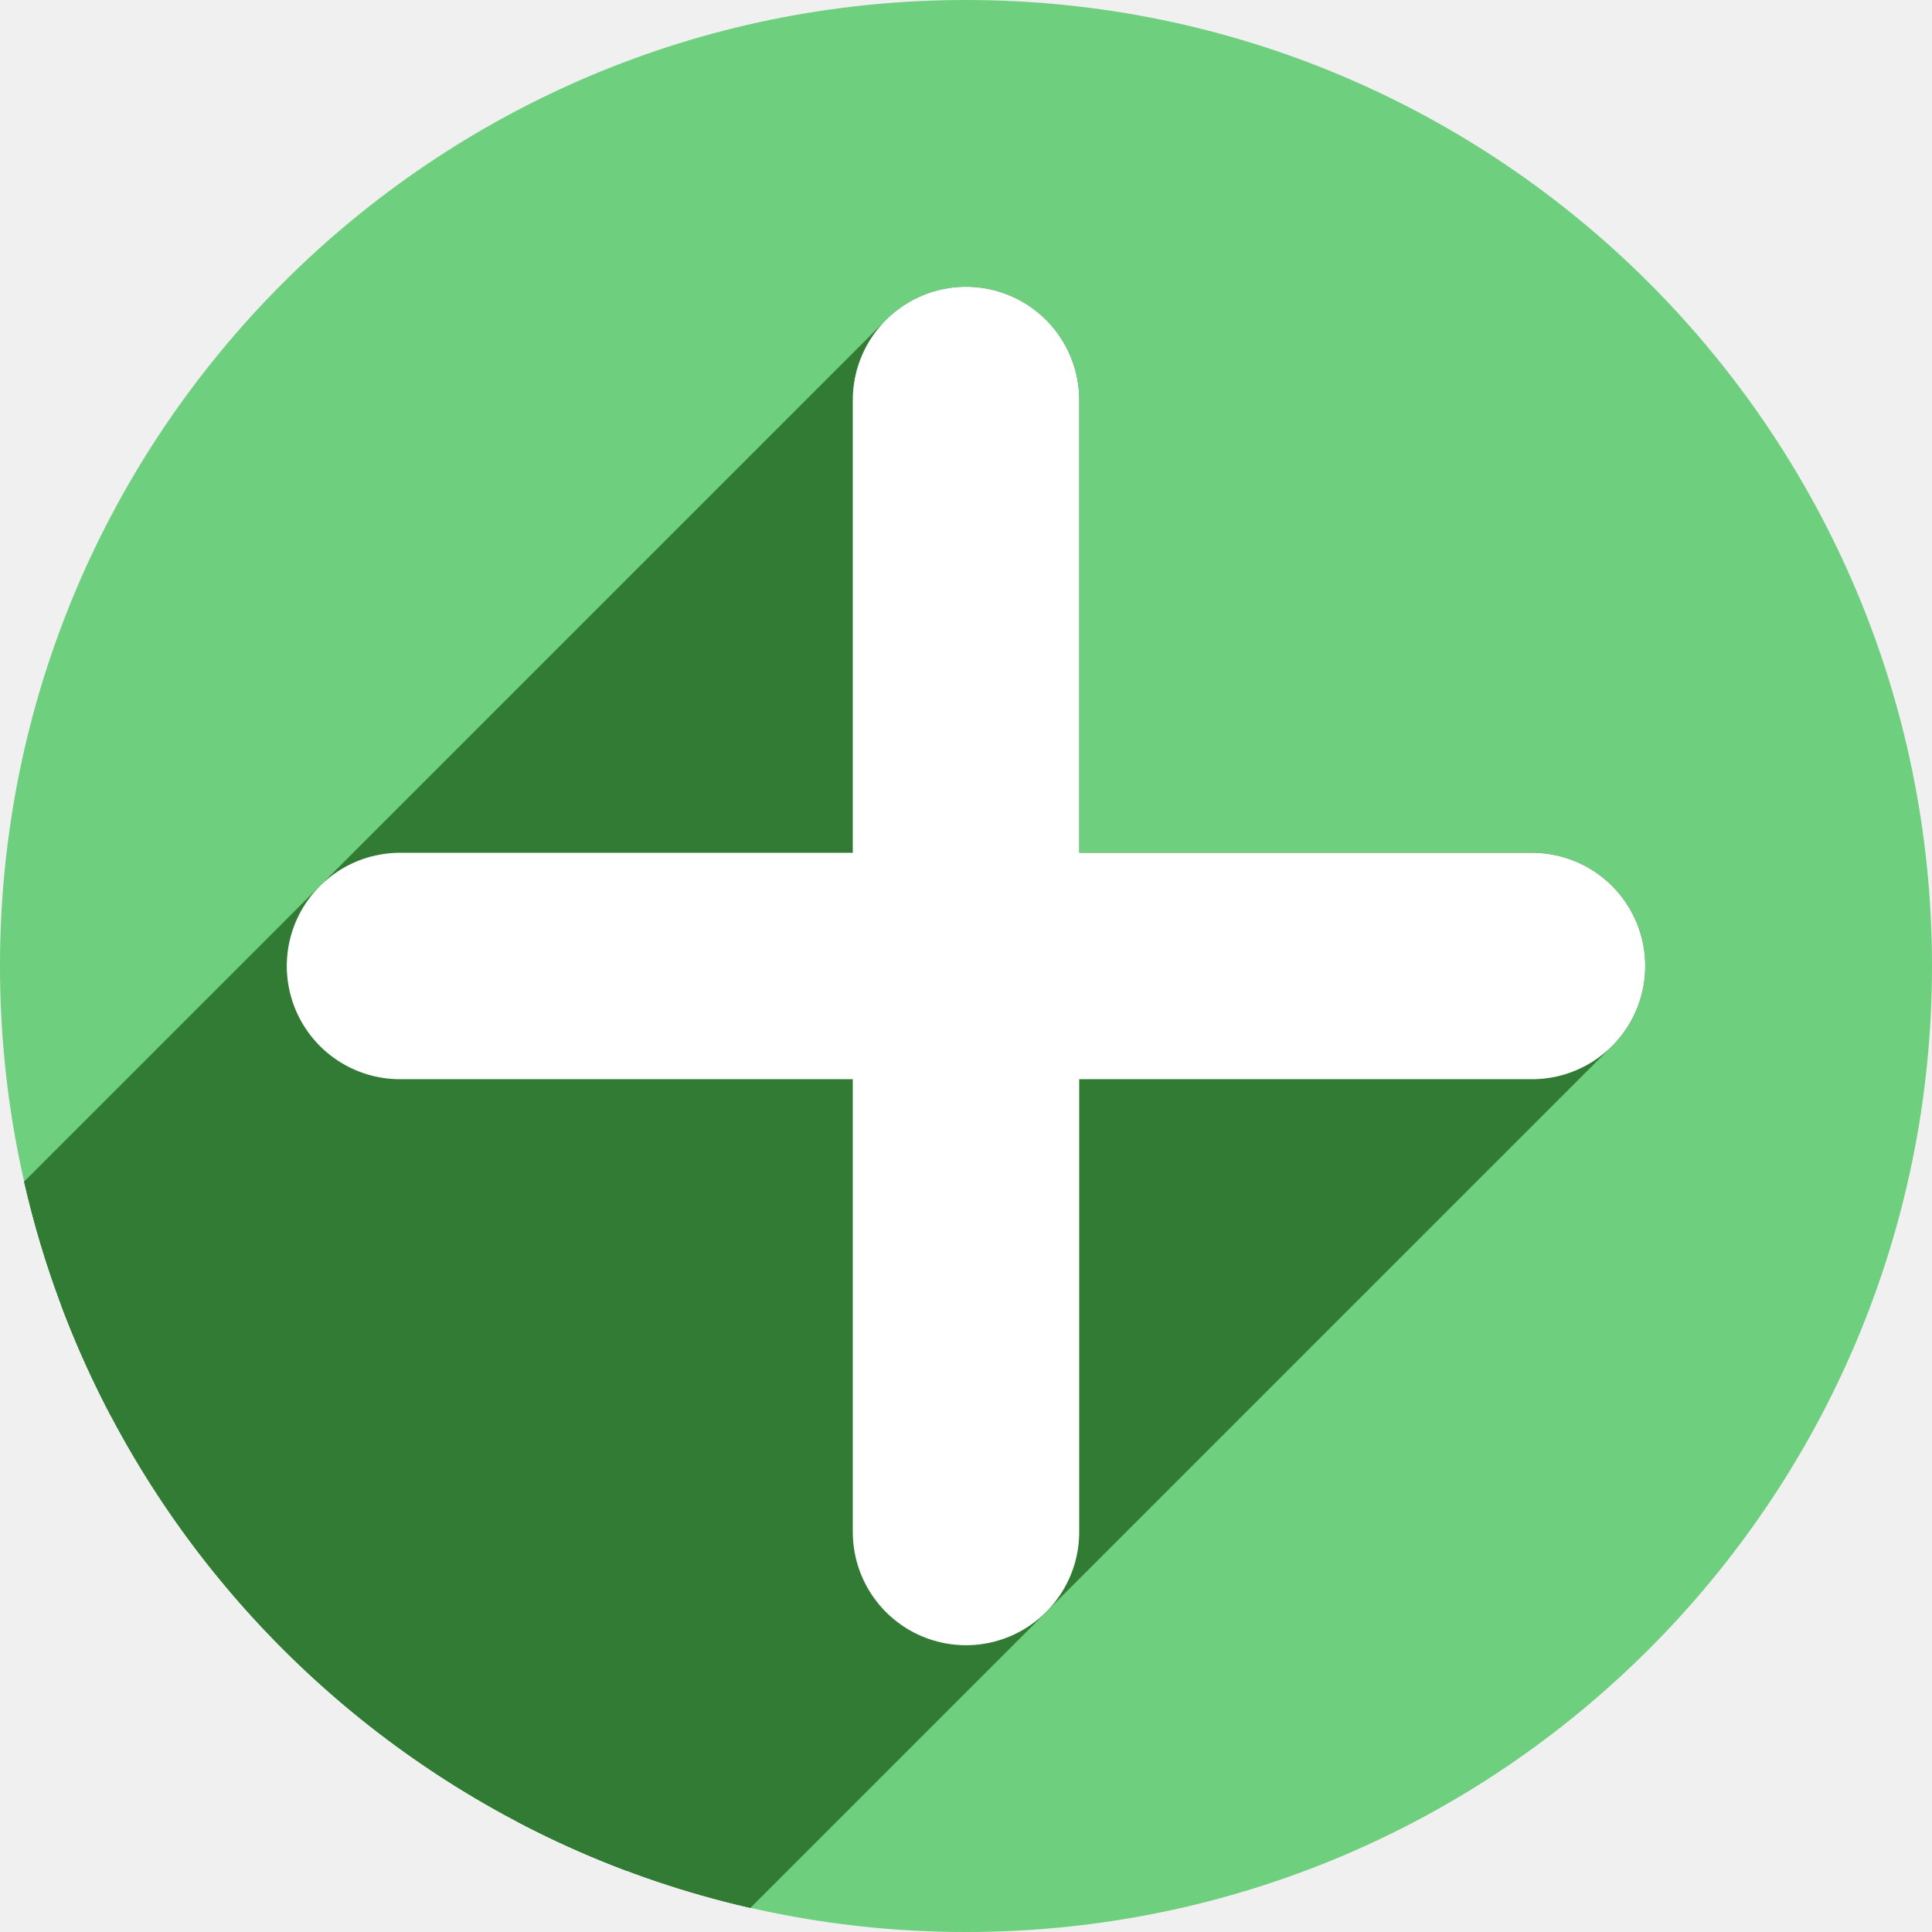
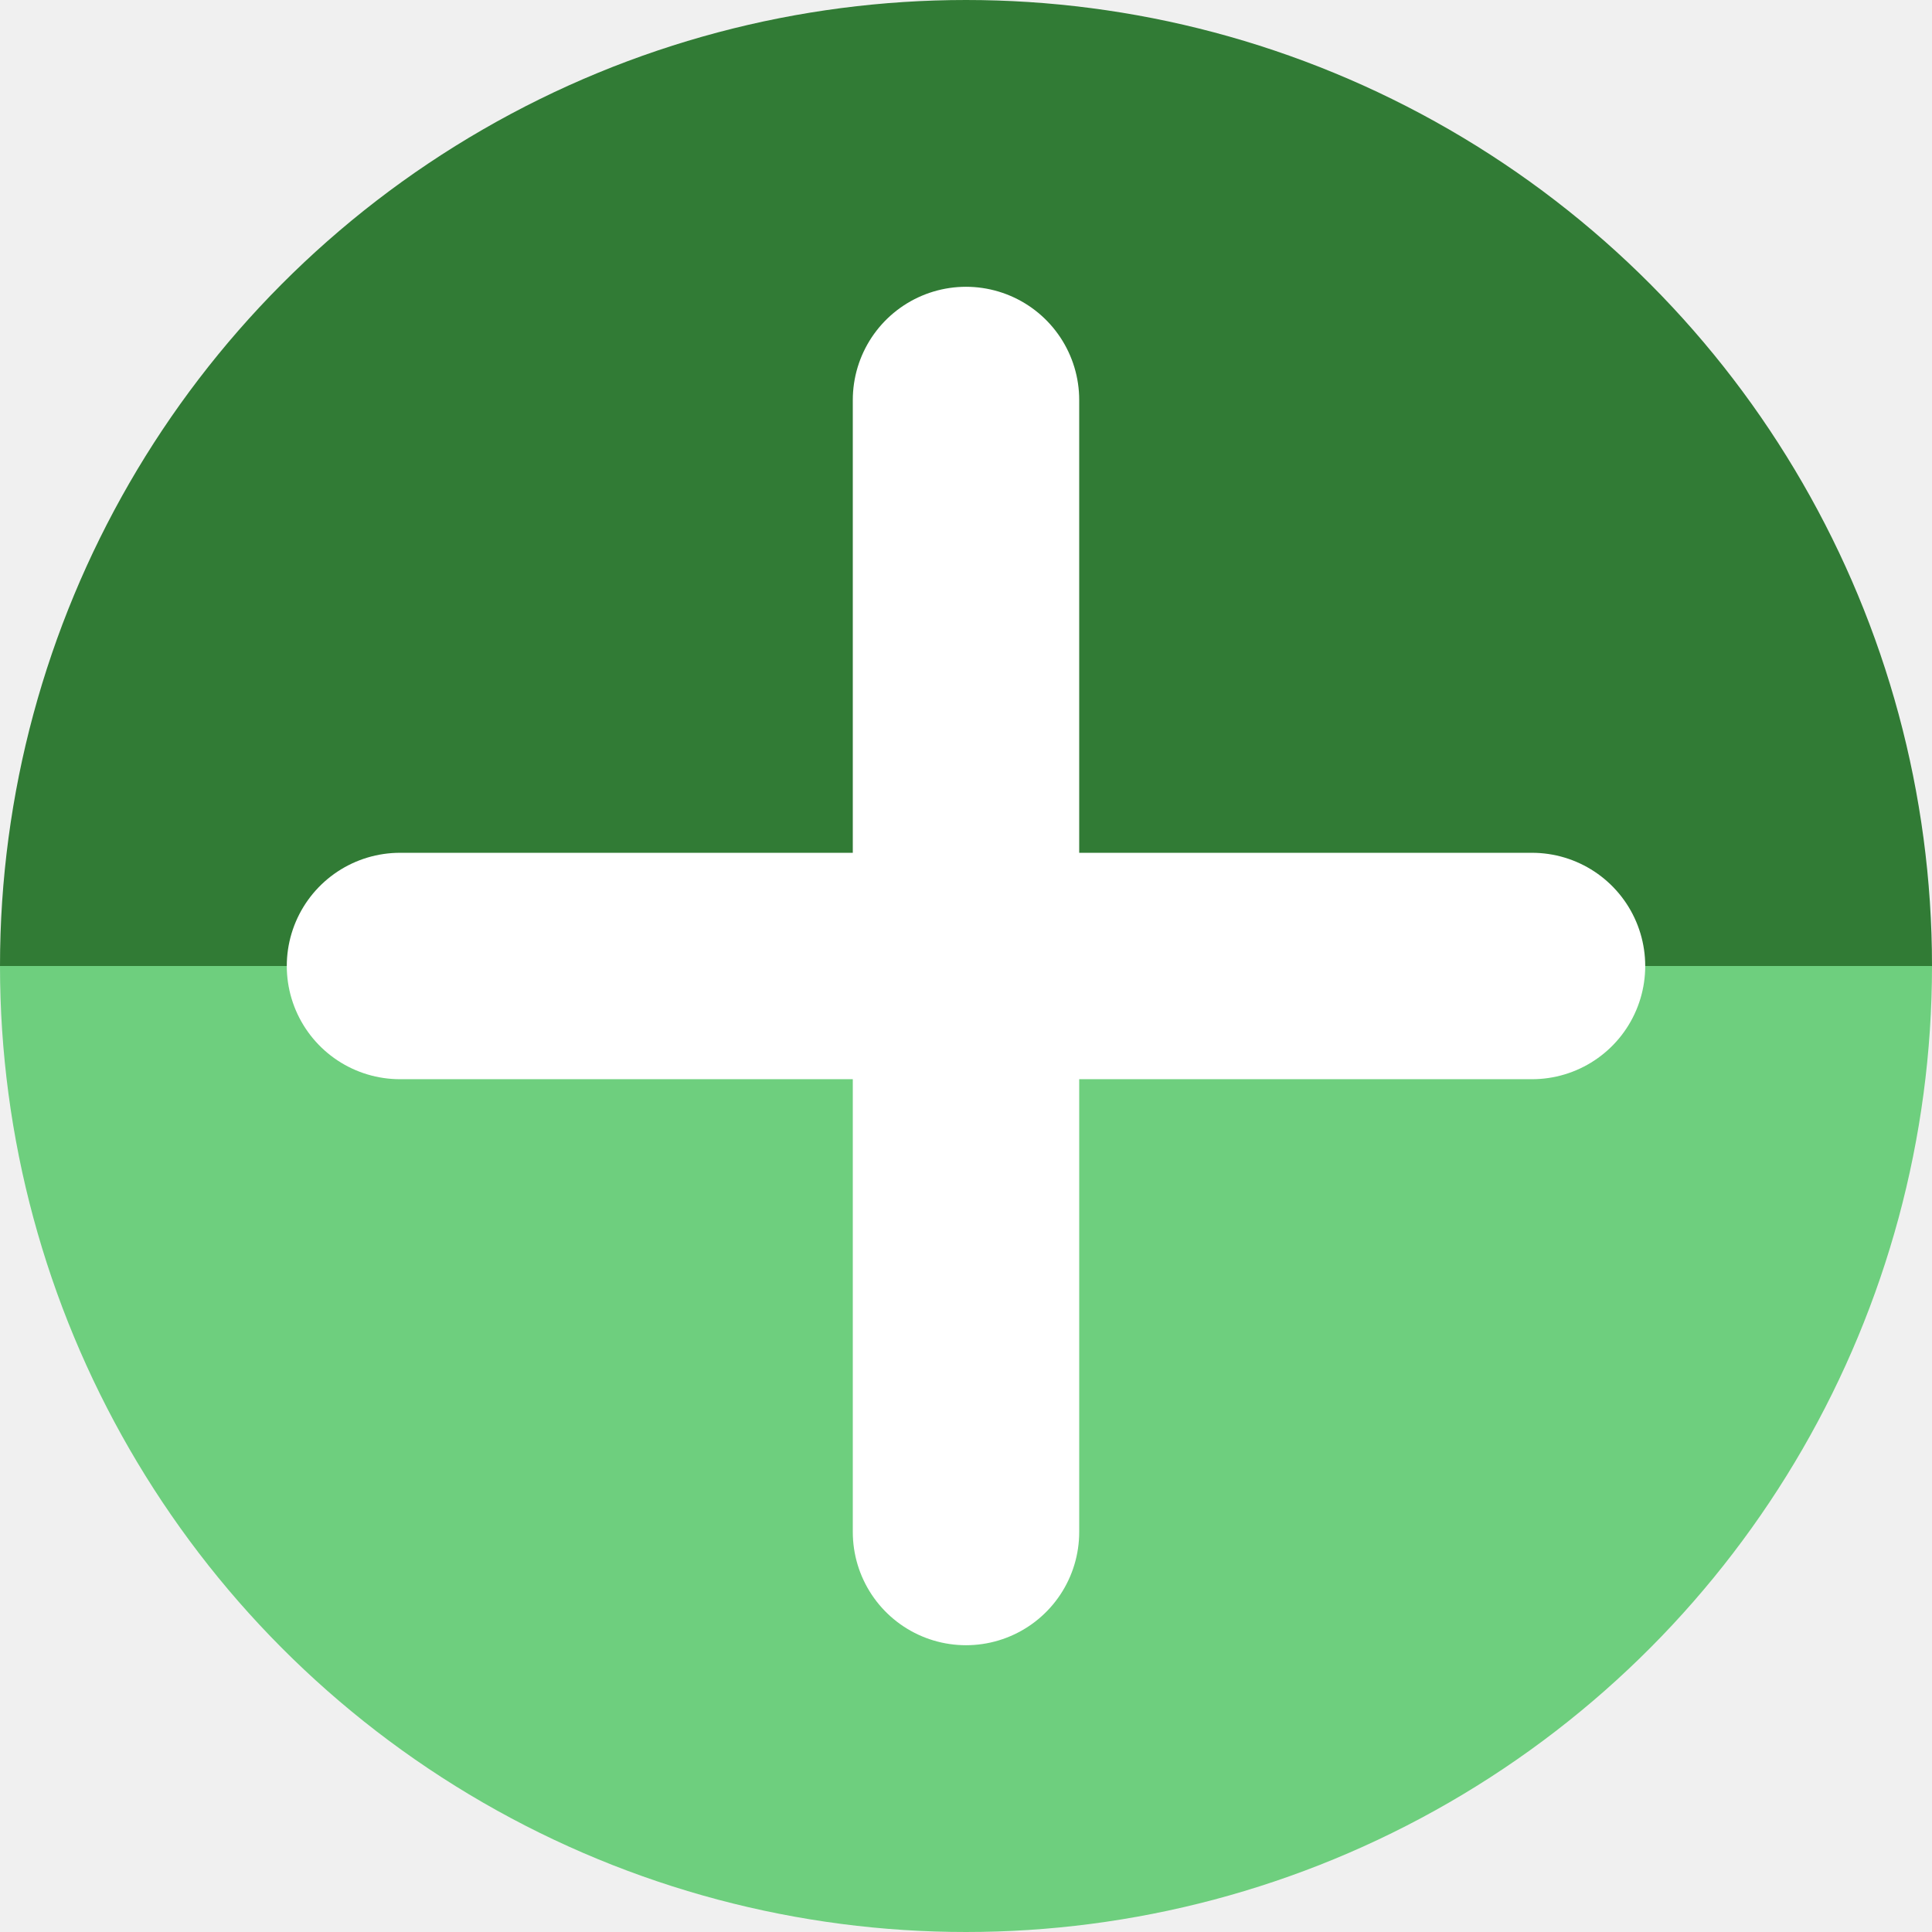
<svg xmlns="http://www.w3.org/2000/svg" width="256" height="256" viewBox="0 0 256 256" id="svg2" version="1.1">
  <defs id="defs4">
    <clipPath clipPathUnits="userSpaceOnUse" id="clipPath4241">
      <circle style="fill:#01a3d2;fill-opacity:1;stroke:none;stroke-width:20;stroke-miterlimit:4;stroke-dasharray:none;stroke-opacity:1" id="circle4243" cx="128" cy="924.362" r="128" />
    </clipPath>
    <clipPath clipPathUnits="userSpaceOnUse" id="clipPath4979">
      <circle r="112.974" cy="916.506" cx="122.078" id="circle4981" style="opacity:1;fill:#d1d1d1;fill-opacity:1;stroke:none;stroke-width:5.8;stroke-miterlimit:4;stroke-dasharray:none;stroke-opacity:1" />
    </clipPath>
    <clipPath clipPathUnits="userSpaceOnUse" id="clipPath4150">
      <circle r="97.146" cy="917.16" cx="121.794" id="circle4152" style="opacity:1;fill:#7de05d;fill-opacity:1;stroke:none;stroke-width:5.8;stroke-miterlimit:4;stroke-dasharray:none;stroke-opacity:1" />
    </clipPath>
    <clipPath id="clipPath4232" clipPathUnits="userSpaceOnUse">
      <circle r="128" cy="917.362" cx="125" id="circle4234" style="opacity:1;fill:#a3a3a3;fill-opacity:1;stroke:none;stroke-width:5.8;stroke-miterlimit:4;stroke-dasharray:none;stroke-opacity:1" />
    </clipPath>
    <clipPath clipPathUnits="userSpaceOnUse" id="clipPath5020">
      <circle r="128" cy="927.362" cx="125" id="circle5022" style="opacity:1;fill:#a3a3a3;fill-opacity:1;stroke:none;stroke-width:5.8;stroke-miterlimit:4;stroke-dasharray:none;stroke-opacity:1" />
    </clipPath>
  </defs>
  <g id="layer1" transform="translate(0,-796.3622)">
-     <circle style="opacity:1;fill:#6ecf7e;fill-opacity:1;stroke:none;stroke-width:5.8;stroke-miterlimit:4;stroke-dasharray:none;stroke-opacity:1" id="path4138" cx="128" cy="924.362" r="128" />
-     <g style="stroke:#317b35;stroke-linecap:round;stroke-linejoin:round;stroke-opacity:1;fill:#317b35;fill-opacity:1" transform="translate(3.00002,-3.00002)" id="g4181" clip-path="url(#clipPath5020)">
-       <g id="g4976" style="stroke:#317b35;stroke-linecap:round;stroke-linejoin:round;stroke-opacity:1;fill:#317b35;fill-opacity:1">
-         <g id="g4978" style="fill:#317b35;fill-rule:evenodd;stroke:#317b35;stroke-width:30;stroke-linecap:round;stroke-linejoin:round;stroke-miterlimit:4;stroke-dasharray:none;stroke-opacity:1;fill-opacity:1">
-           <path id="path4980" d="m 125,852.362 0,150 -212.132,212.132 0,-150 z" style="stroke:#317b35;stroke-linecap:round;stroke-linejoin:round;stroke-opacity:1;fill:#317b35;fill-opacity:1" />
-         </g>
-         <path style="fill:#317b35;fill-rule:evenodd;stroke:#317b35;stroke-width:30;stroke-linecap:round;stroke-linejoin:round;stroke-miterlimit:4;stroke-dasharray:none;stroke-opacity:1;fill-opacity:1" d="m 125,852.362 0,150" id="path4183" />
-       </g>
-       <g id="g4983" style="stroke:#317b35;stroke-linecap:round;stroke-linejoin:round;stroke-opacity:1;fill:#317b35;fill-opacity:1">
-         <g id="g4985" style="fill:#317b35;fill-rule:evenodd;stroke:#317b35;stroke-width:30;stroke-linecap:round;stroke-linejoin:round;stroke-miterlimit:4;stroke-dasharray:none;stroke-opacity:1;fill-opacity:1">
-           <path id="path4987" d="m 200,927.362 -150,0 -212.132,212.132 150,0 z" style="stroke:#317b35;stroke-linecap:round;stroke-linejoin:round;stroke-opacity:1;fill:#317b35;fill-opacity:1" />
-         </g>
-         <path id="path4185" d="m 200,927.362 -150,0" style="fill:#317b35;fill-rule:evenodd;stroke:#317b35;stroke-width:30;stroke-linecap:round;stroke-linejoin:round;stroke-miterlimit:4;stroke-dasharray:none;stroke-opacity:1;fill-opacity:1" />
-       </g>
-     </g>
+     <path style="opacity:1;fill:#317b35;fill-opacity:1;stroke:none;stroke-width:5.8;stroke-miterlimit:4;stroke-dasharray:none;stroke-opacity:1" id="path854" d="m 256,-924.362 a 128,128 0 0 1 -64,110.851 128,128 0 0 1 -128,0 A 128,128 0 0 1 0,-924.362 h 128 z" transform="scale(1,-1)" />
+     <path style="opacity:1;fill:#6ecf7e;fill-opacity:1;stroke:none;stroke-width:5.8;stroke-miterlimit:4;stroke-dasharray:none;stroke-opacity:1" id="path4138" d="m 256,924.362 a 128,128 0 0 1 -64,110.851 128,128 0 0 1 -128,0 A 128,128 0 0 1 0,924.362 h 128 z" />
    <g id="g4954" transform="matrix(0,1,-1,0,1055.362,799.3622)" style="stroke:#ffffff;stroke-opacity:1">
      <path id="path4956" d="m 125,852.362 0,150" style="fill:none;fill-rule:evenodd;stroke:#ffffff;stroke-width:30;stroke-linecap:round;stroke-linejoin:miter;stroke-miterlimit:4;stroke-dasharray:none;stroke-opacity:1" />
      <path style="fill:none;fill-rule:evenodd;stroke:#ffffff;stroke-width:30;stroke-linecap:round;stroke-linejoin:miter;stroke-miterlimit:4;stroke-dasharray:none;stroke-opacity:1" d="m 200,927.362 -150,0" id="path4958" />
    </g>
  </g>
</svg>
